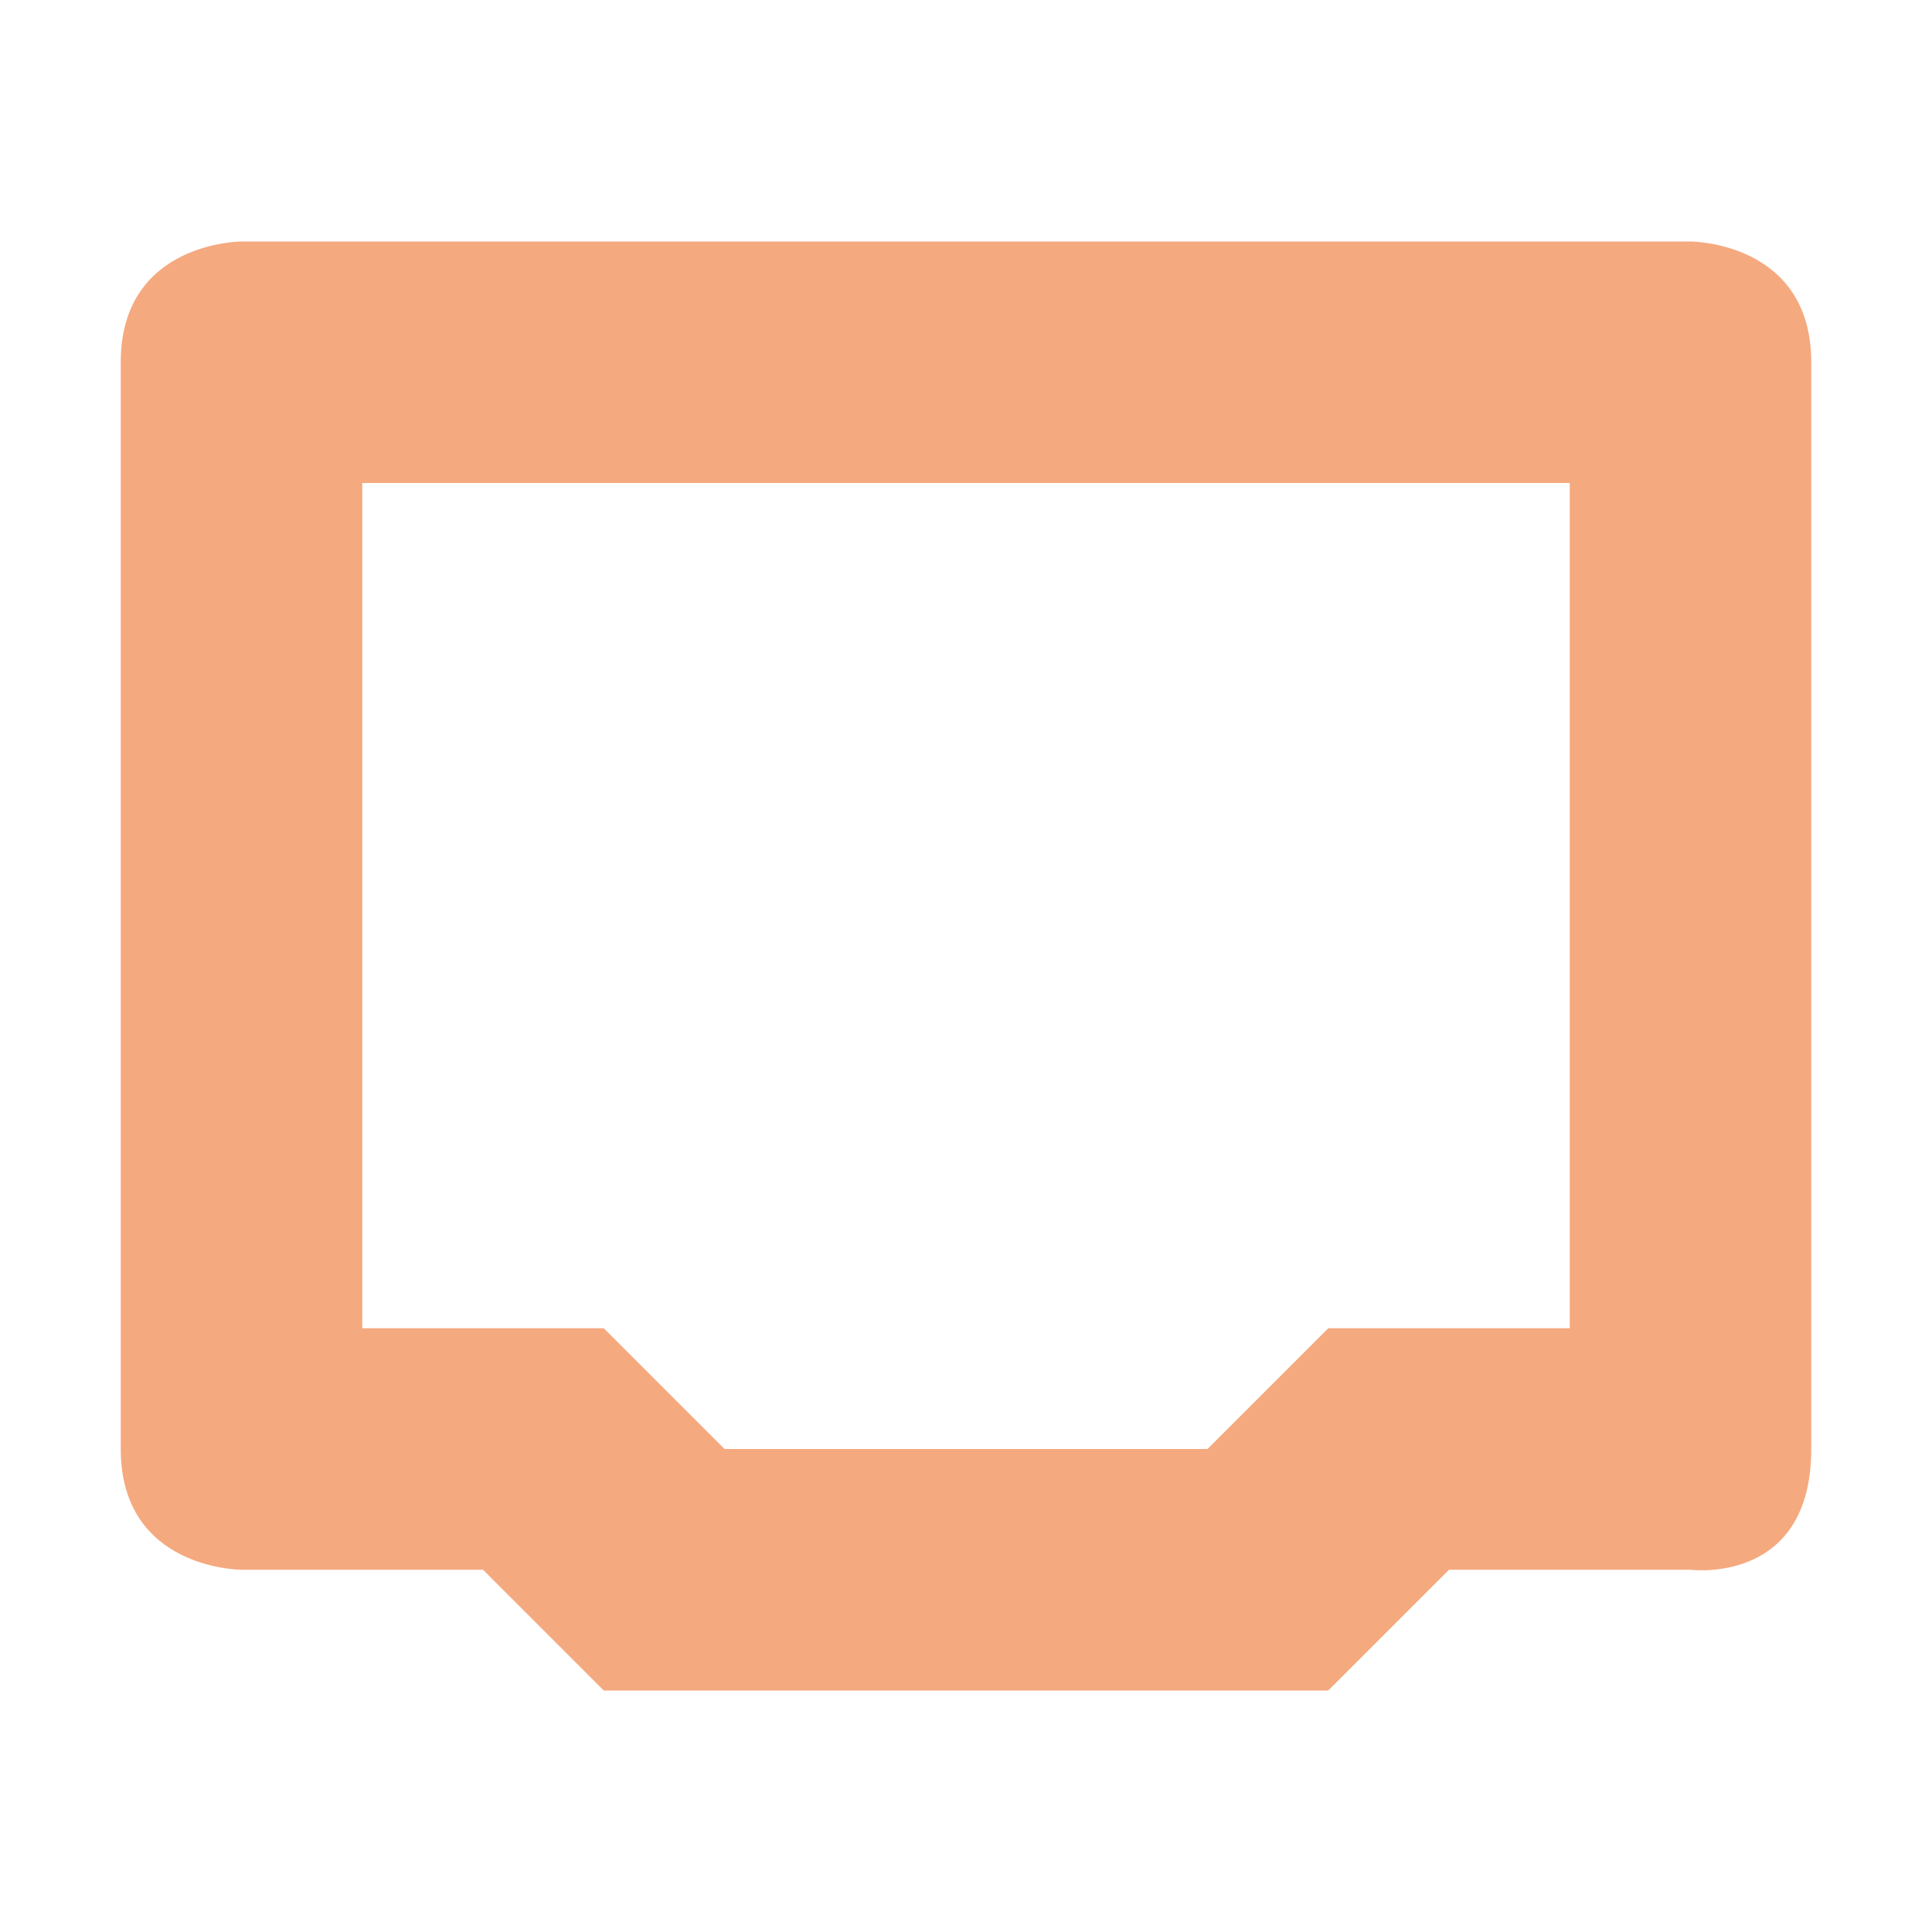
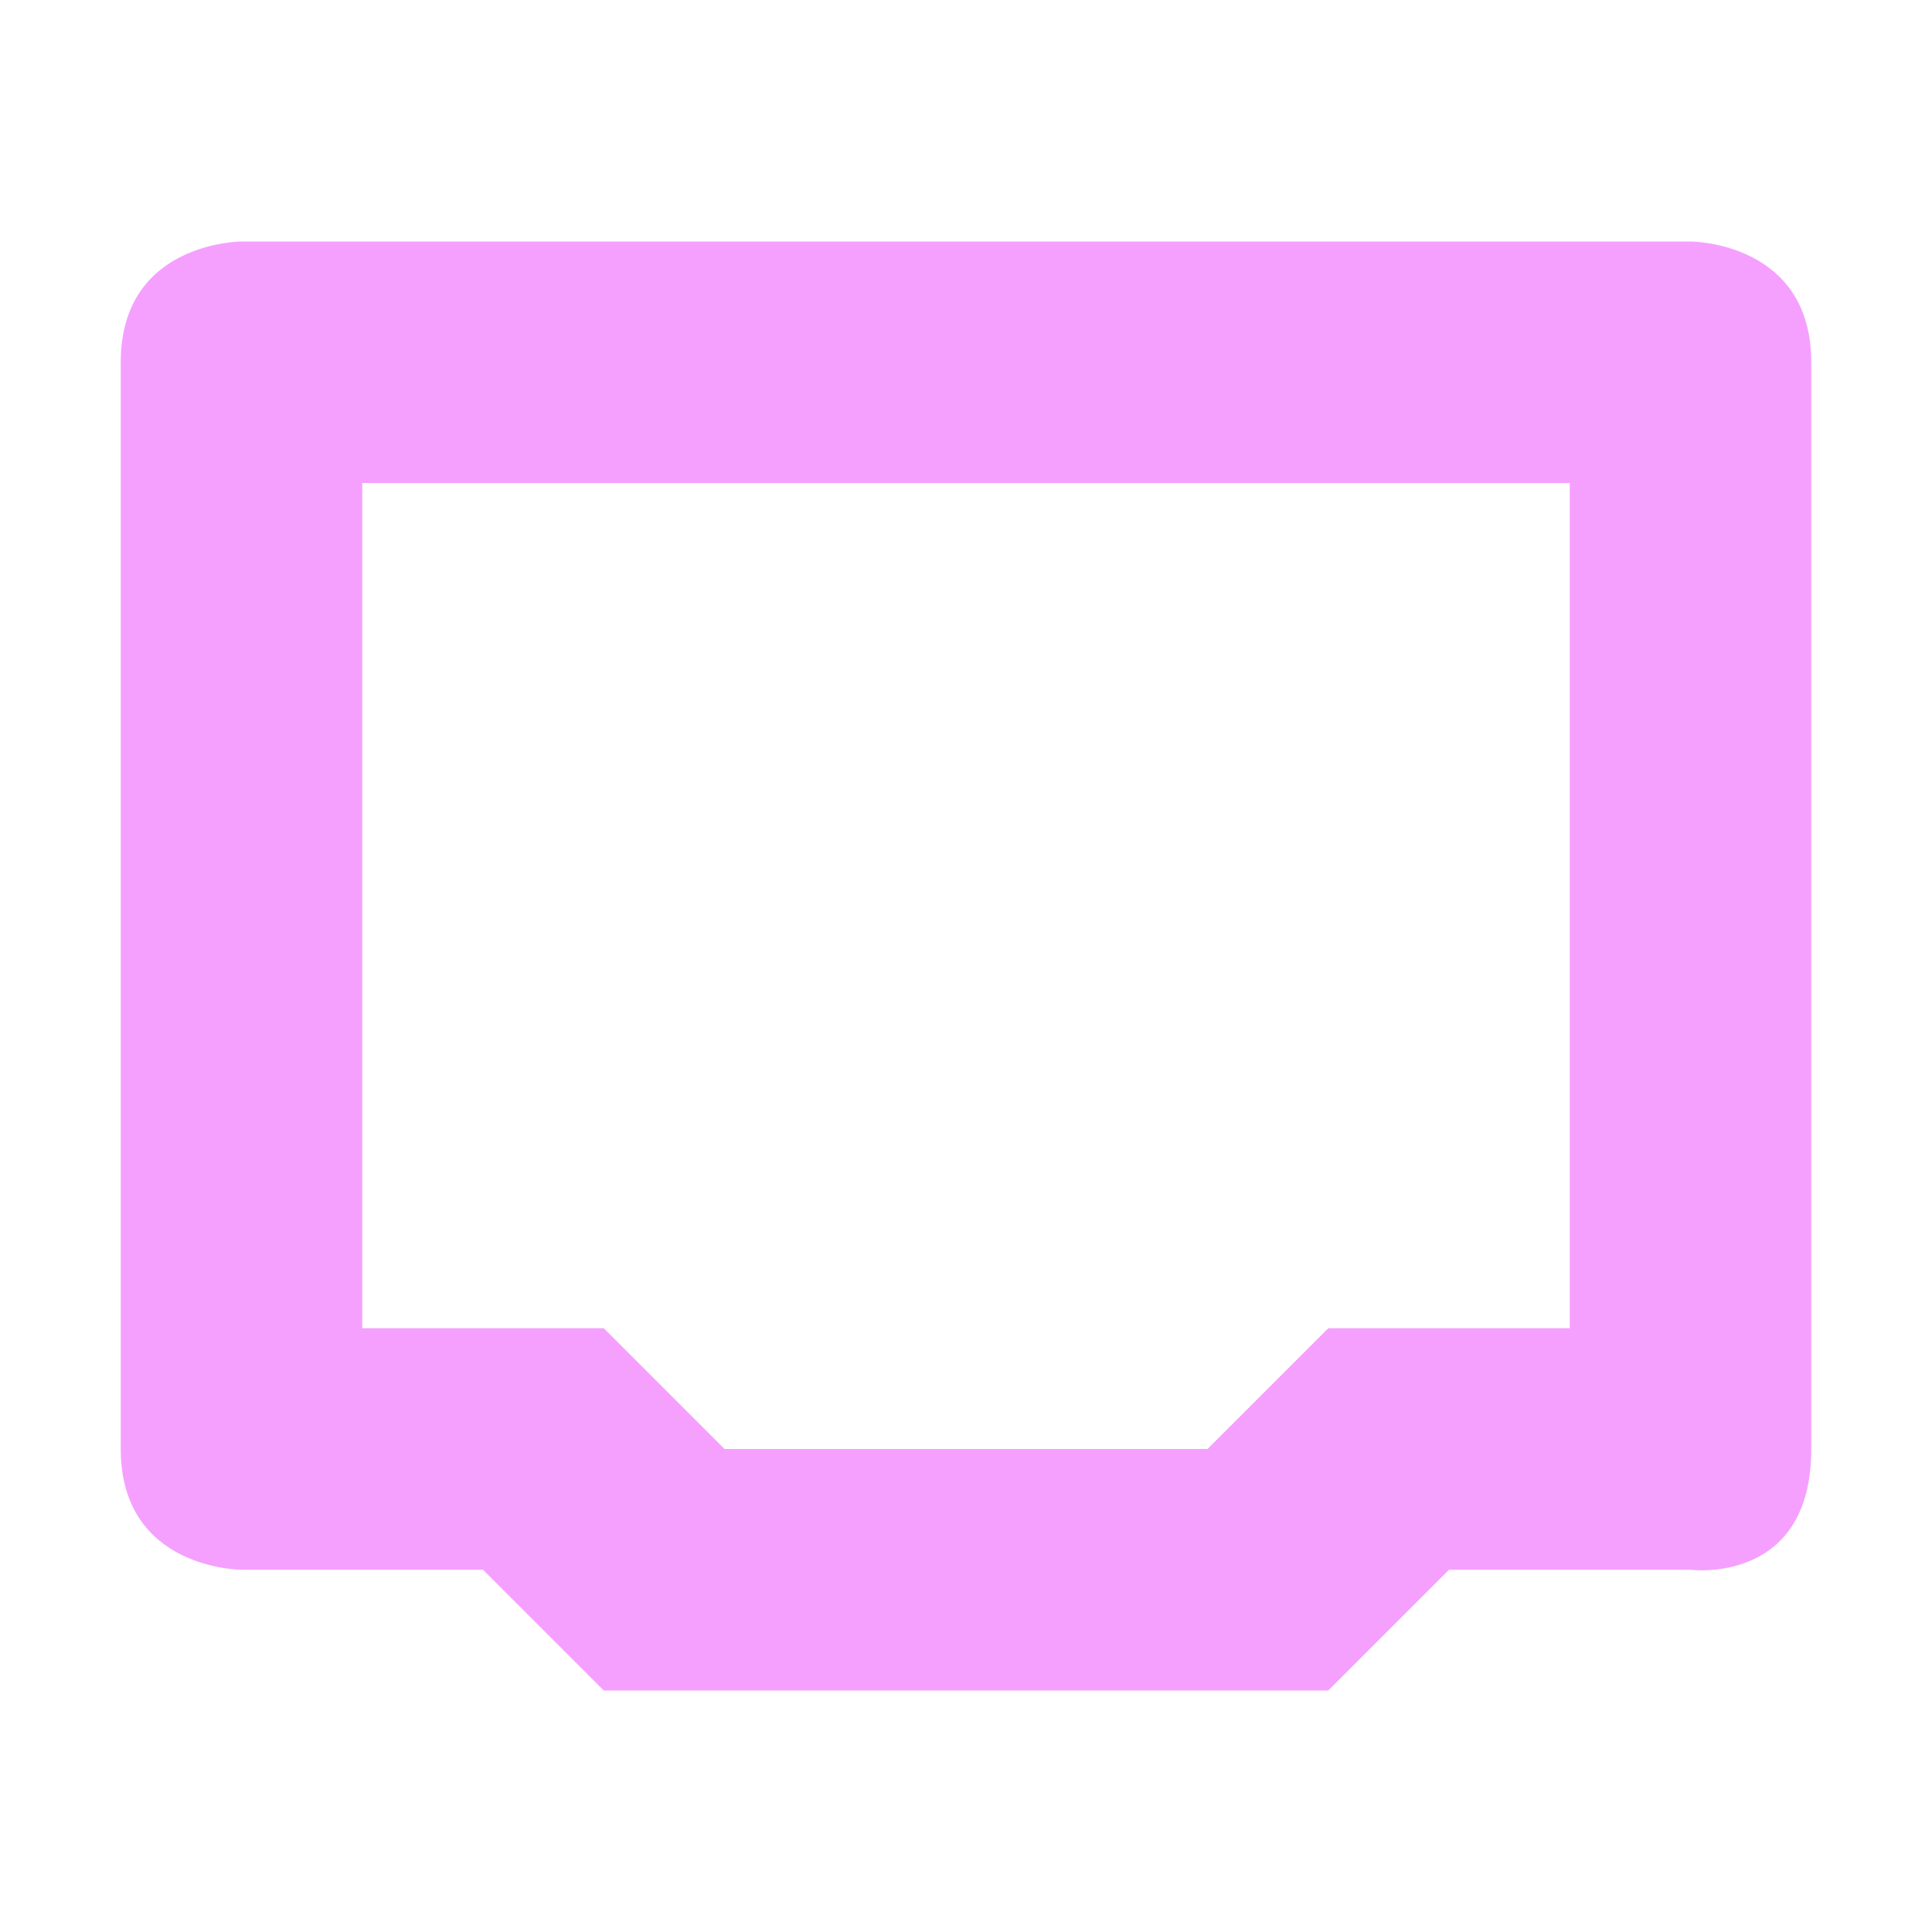
- <svg xmlns="http://www.w3.org/2000/svg" width="16" height="16" version="1.1">
-   <defs>
+ <svg xmlns="http://www.w3.org/2000/svg" width="16" height="16" version="1.1" id="svg1">
+   <defs id="defs1">
    <style id="current-color-scheme" type="text/css">
   .ColorScheme-Text { color:#F5A97F; } .ColorScheme-Highlight { color:#5294e2; }
  </style>
  </defs>
-   <path style="fill:currentColor" class="ColorScheme-Text" d="M 2,2 C 2,2 1,2 1,3 V 12 C 1,13 2,13 2,13 H 4 L 5,14 H 11 L 12,13 H 14 C 14,13 15,13.13 15,12 V 3 C 15,2 14,2 14,2 Z M 3,4 H 13 V 11 H 11 L 10,12 H 6 L 5,11 H 3 Z" />
+   <path style="fill:#f5a0ff;fill-opacity:1" class="ColorScheme-Text" d="M 2,2 C 2,2 1,2 1,3 V 12 C 1,13 2,13 2,13 H 4 L 5,14 H 11 L 12,13 H 14 C 14,13 15,13.13 15,12 V 3 C 15,2 14,2 14,2 Z M 3,4 H 13 V 11 H 11 L 10,12 H 6 L 5,11 H 3 Z" id="path1" />
</svg>
